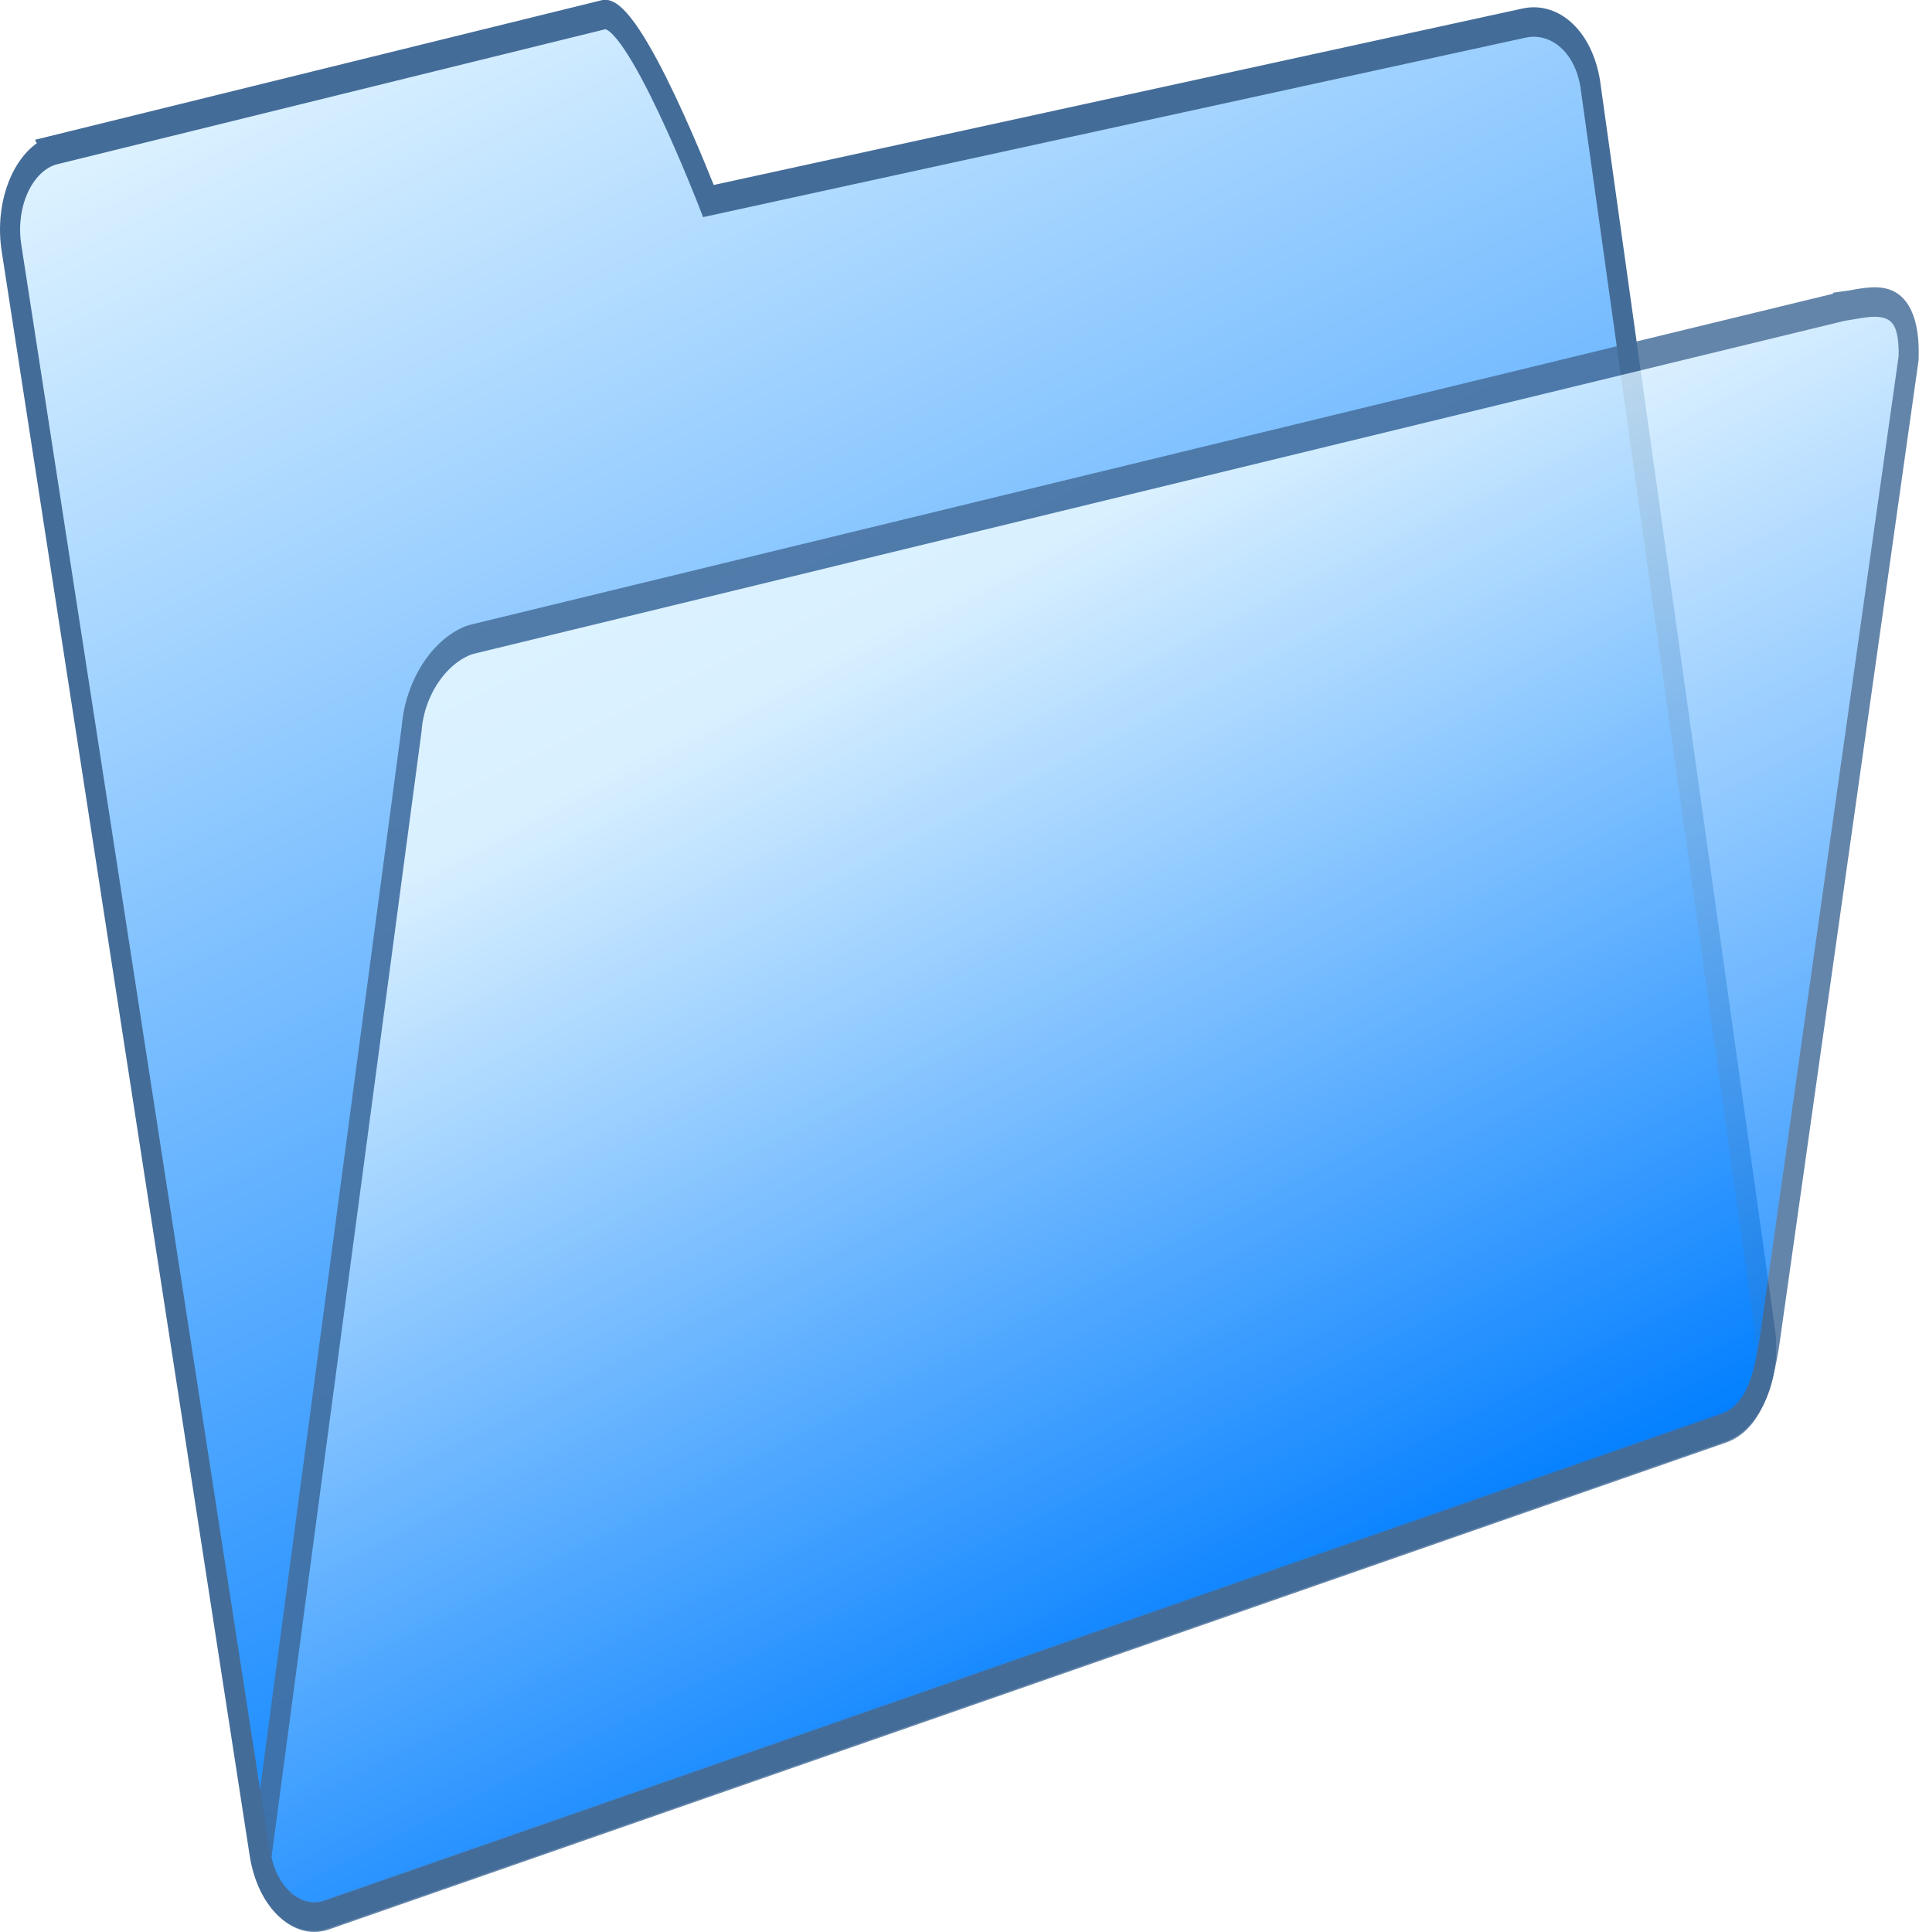
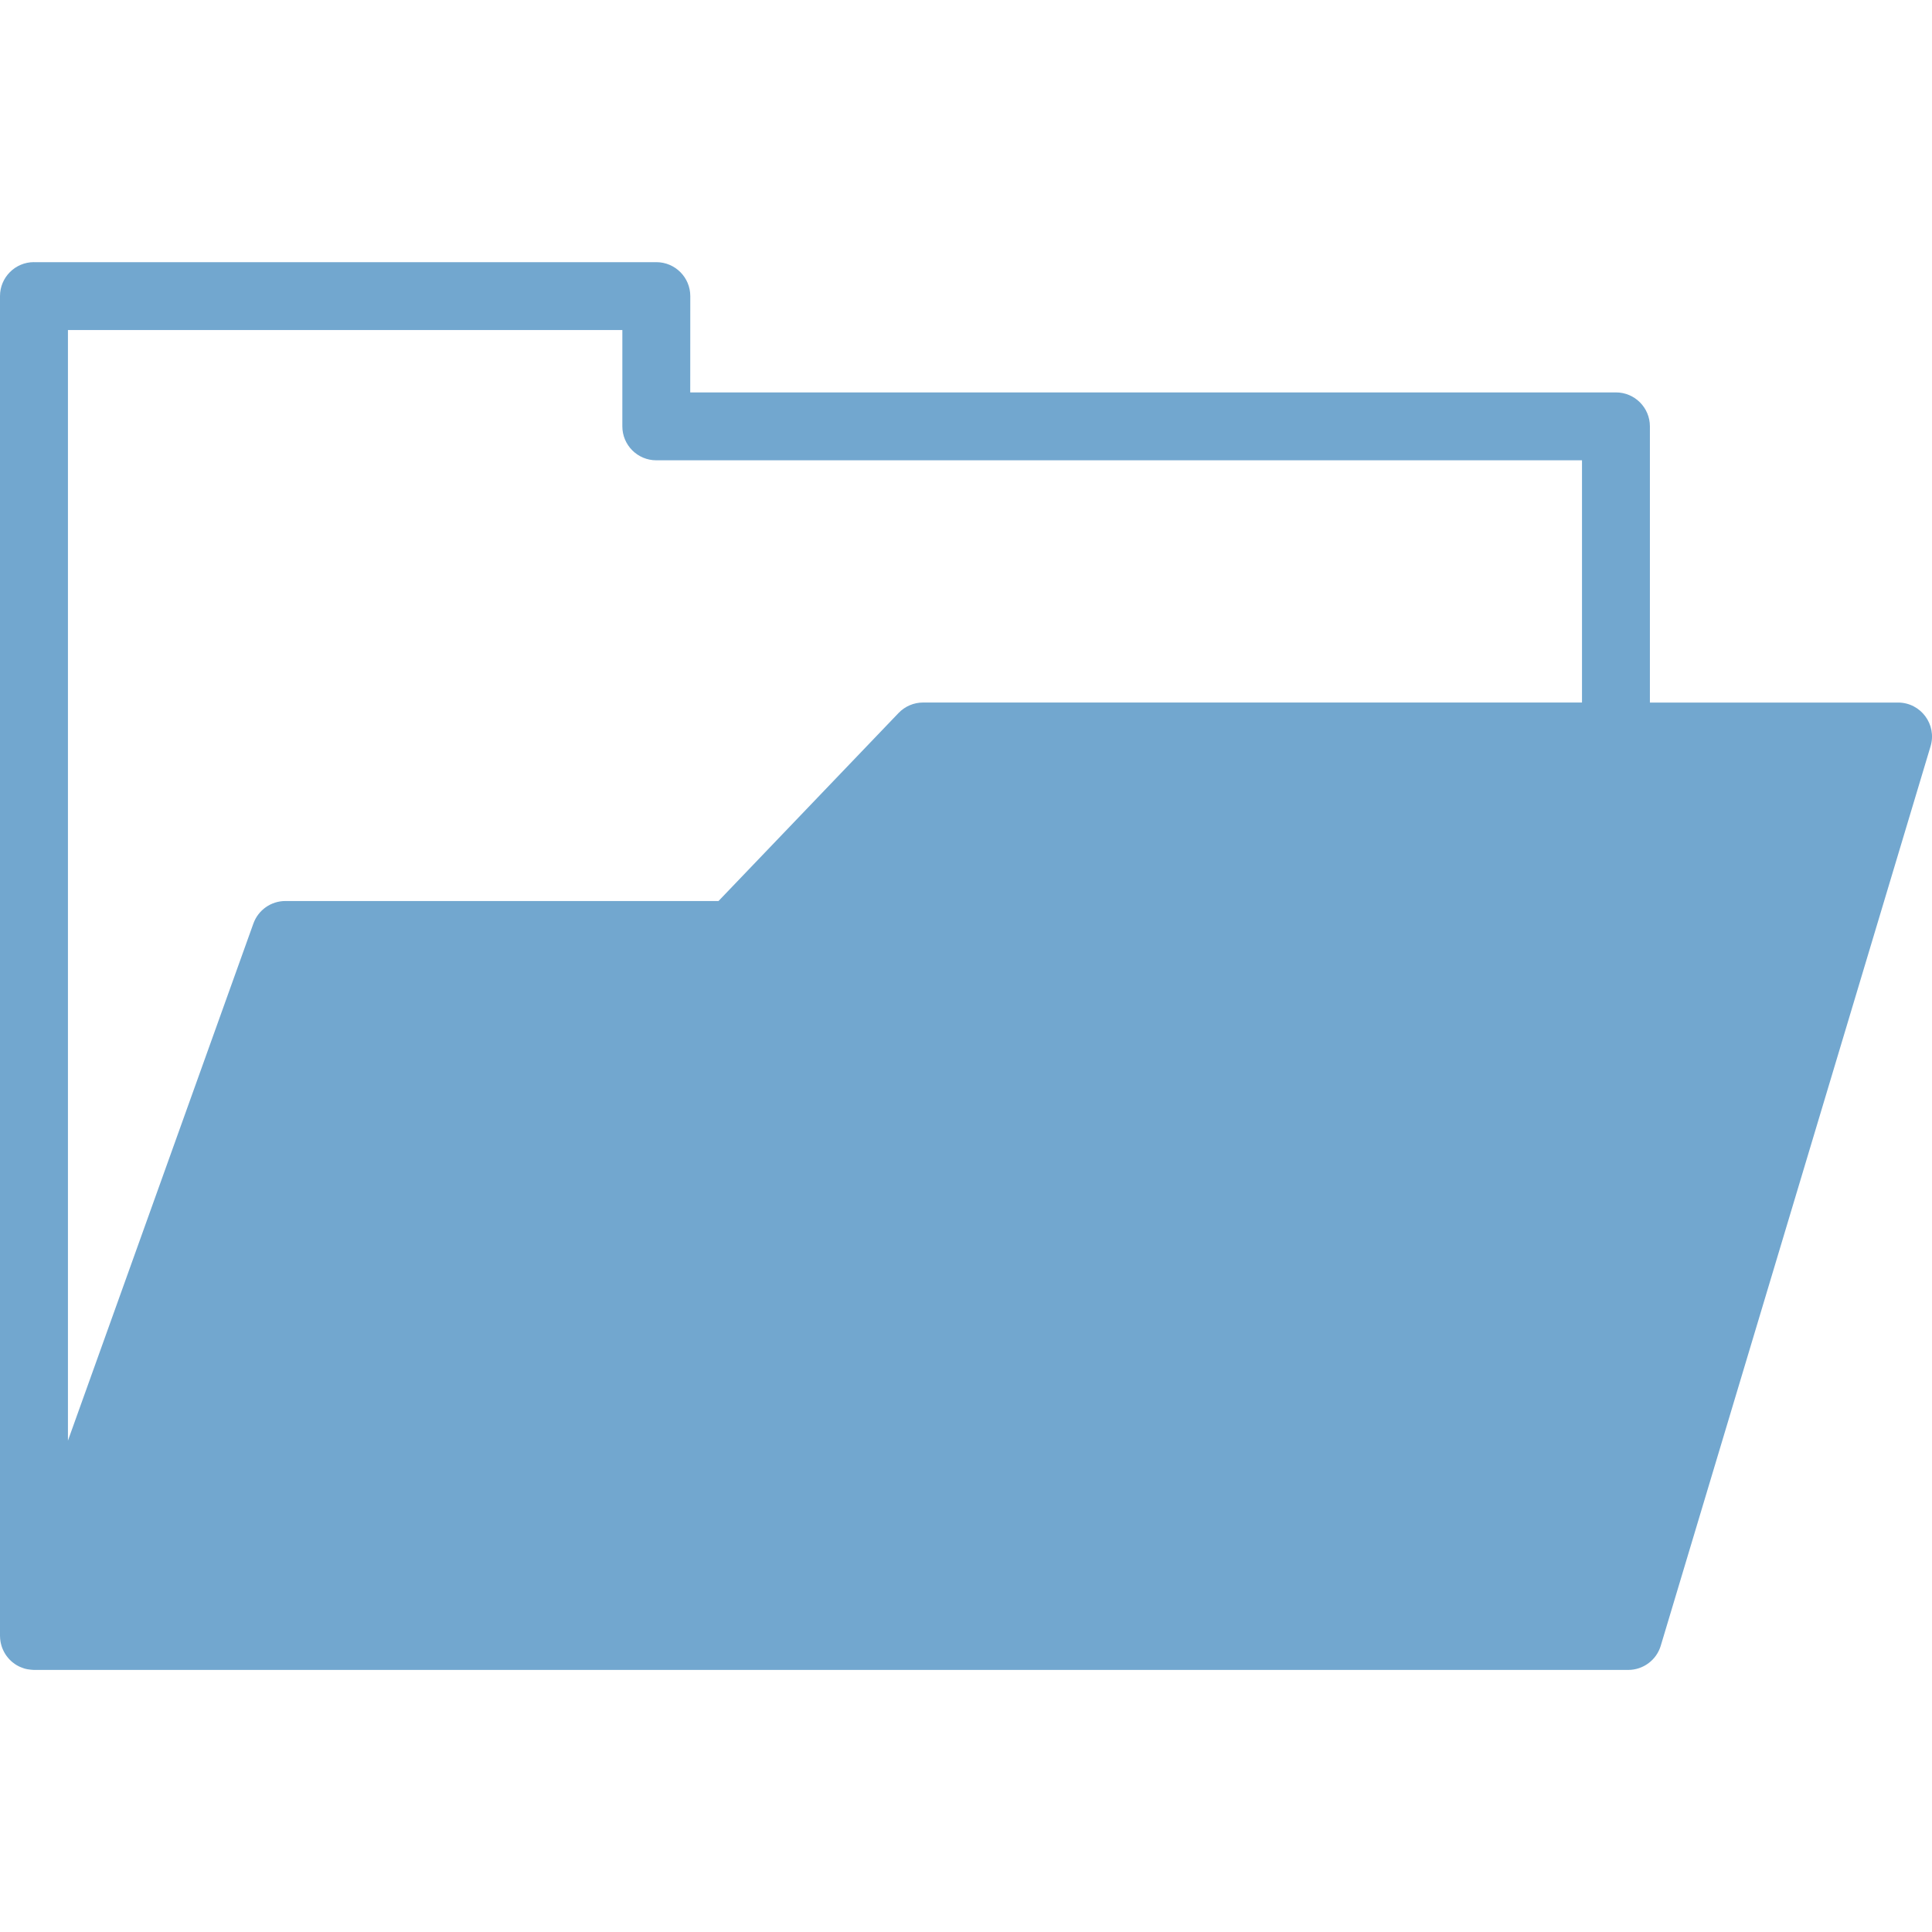
- <svg xmlns="http://www.w3.org/2000/svg" xmlns:xlink="http://www.w3.org/1999/xlink" id="svg1" height="401.93" width="399.16" version="1.0">
-   <defs id="defs3">
-     <linearGradient id="linearGradient1699">
-       <stop id="stop1700" stop-color="#017eff" offset="0" />
-       <stop id="stop1701" stop-color="#ecfaff" offset="1" />
-     </linearGradient>
-     <linearGradient id="linearGradient2993" y2="460.76" xlink:href="#linearGradient1699" gradientUnits="userSpaceOnUse" x2="50.829" gradientTransform="scale(1.319383,0.75793)" y1="908.78" x1="315.32" />
-     <linearGradient id="linearGradient2995" y2="716.1" xlink:href="#linearGradient1699" gradientUnits="userSpaceOnUse" x2="160.94" gradientTransform="scale(1.399102,0.714744)" y1="965.31" x1="332.32" />
-   </defs>
-   <g id="layer1" transform="translate(-83.92964,-340.4242)">
-     <g id="g2989" stroke-linejoin="miter" fill-rule="nonzero" stroke-dashoffset="1.25" transform="matrix(0.6692978,0,0,0.9817491,27.61434,14.46504)" stroke="#446c98" stroke-linecap="butt" stroke-miterlimit="4" stroke-width="6.25">
-       <path id="rect1061" d="m100.56,363.89c-9.311,2.212-15.031,11.497-12.818,20.808l77.087,340.02c2.212,9.311,11.466,15.038,20.778,12.826l434.19-103.17c9.311-2.212,15.031-11.497,12.818-20.808l-54.22-263.8c-2.212-9.311-11.497-14.311-20.808-12.818l-253.26,37.674s-23.541-41.655-32.852-39.442l-170.92,28.704z" display="block" fill="url(#linearGradient2993)" />
-       <path id="rect1063" opacity="0.825" d="M657.01,396.91,230.33,467.57c-9.311,2.212-17.252,9.953-18.256,18.939l-46.74,239.1c1.967,8.28,11.047,14.438,20.358,12.225l434.18-103.16c9.311-2.212,12.344-10.119,14.245-18.31l43.251-208.51c0.582-15.164-11.767-11.726-20.358-10.953z" display="block" fill="url(#linearGradient2995)" />
-     </g>
-   </g>
+ <svg xmlns="http://www.w3.org/2000/svg" version="1.1" viewBox="0 0 256 256" height="256" width="256">
+   <path d="m4.5 34.734c-2.485 0-4.5 2.015-4.5 4.5v177.54c0.002 0.033 0.004 0.067 0.006 0.1 0.002 0.09 0.006 0.18 0.014 0.27 0.005 0.06 0.012 0.12 0.02 0.18 0.01 0.08 0.021 0.16 0.035 0.24 0.014 0.074 0.029 0.147 0.047 0.22 0.017 0.074 0.036 0.147 0.057 0.22 0.02 0.07 0.041 0.141 0.064 0.21 0.025 0.074 0.053 0.147 0.082 0.22 0.026 0.064 0.053 0.127 0.082 0.19 0.032 0.071 0.066 0.141 0.102 0.21 0.033 0.064 0.067 0.128 0.104 0.19 0.042 0.075 0.086 0.148 0.133 0.22 0.034 0.051 0.069 0.101 0.105 0.15 0.05 0.068 0.102 0.135 0.156 0.2 0.042 0.054 0.085 0.108 0.129 0.16 0.054 0.061 0.11 0.122 0.168 0.18 0.047 0.048 0.095 0.094 0.145 0.14 0.063 0.059 0.127 0.115 0.193 0.17 0.049 0.038 0.098 0.074 0.148 0.11 0.066 0.052 0.134 0.102 0.203 0.15 0.061 0.042 0.123 0.082 0.185 0.12 0.065 0.038 0.131 0.075 0.197 0.11 0.064 0.035 0.129 0.068 0.195 0.1 0.07 0.032 0.141 0.062 0.213 0.09 0.061 0.025 0.123 0.048 0.186 0.07 0.082 0.033 0.166 0.062 0.25 0.09 0.063 0.018 0.127 0.035 0.191 0.05 0.074 0.019 0.149 0.035 0.225 0.05 0.075 0.012 0.149 0.022 0.225 0.03 0.078 0.012 0.157 0.022 0.236 0.03 0.083 0.009 0.165 0.016 0.248 0.02 0.052 0.004 0.104 0.008 0.156 0.01h209.62 1.63c1.988-0.001 3.74-1.306 4.31-3.21l35.75-119.18c0.865-2.887-1.296-5.791-4.31-5.792h-32.88v-36.596c-0-2.485-2.015-4.5-4.5-4.5h-122.66l0.007-12.756c0.001-2.486-2.014-4.502-4.5-4.502h-82.467zm4.5 9h73.465l-0.002 12.756c-0.001 2.486 2.014 4.502 4.5 4.502h122.66v32.096h-87.31c-1.227 0-2.401 0.502-3.25 1.389l-23.857 24.913h-57.392c-1.9-0.001-3.595 1.192-4.237 2.98l-24.574 68.52v-147.16z" fill-rule="evenodd" fill="#72a7cf" />
</svg>
